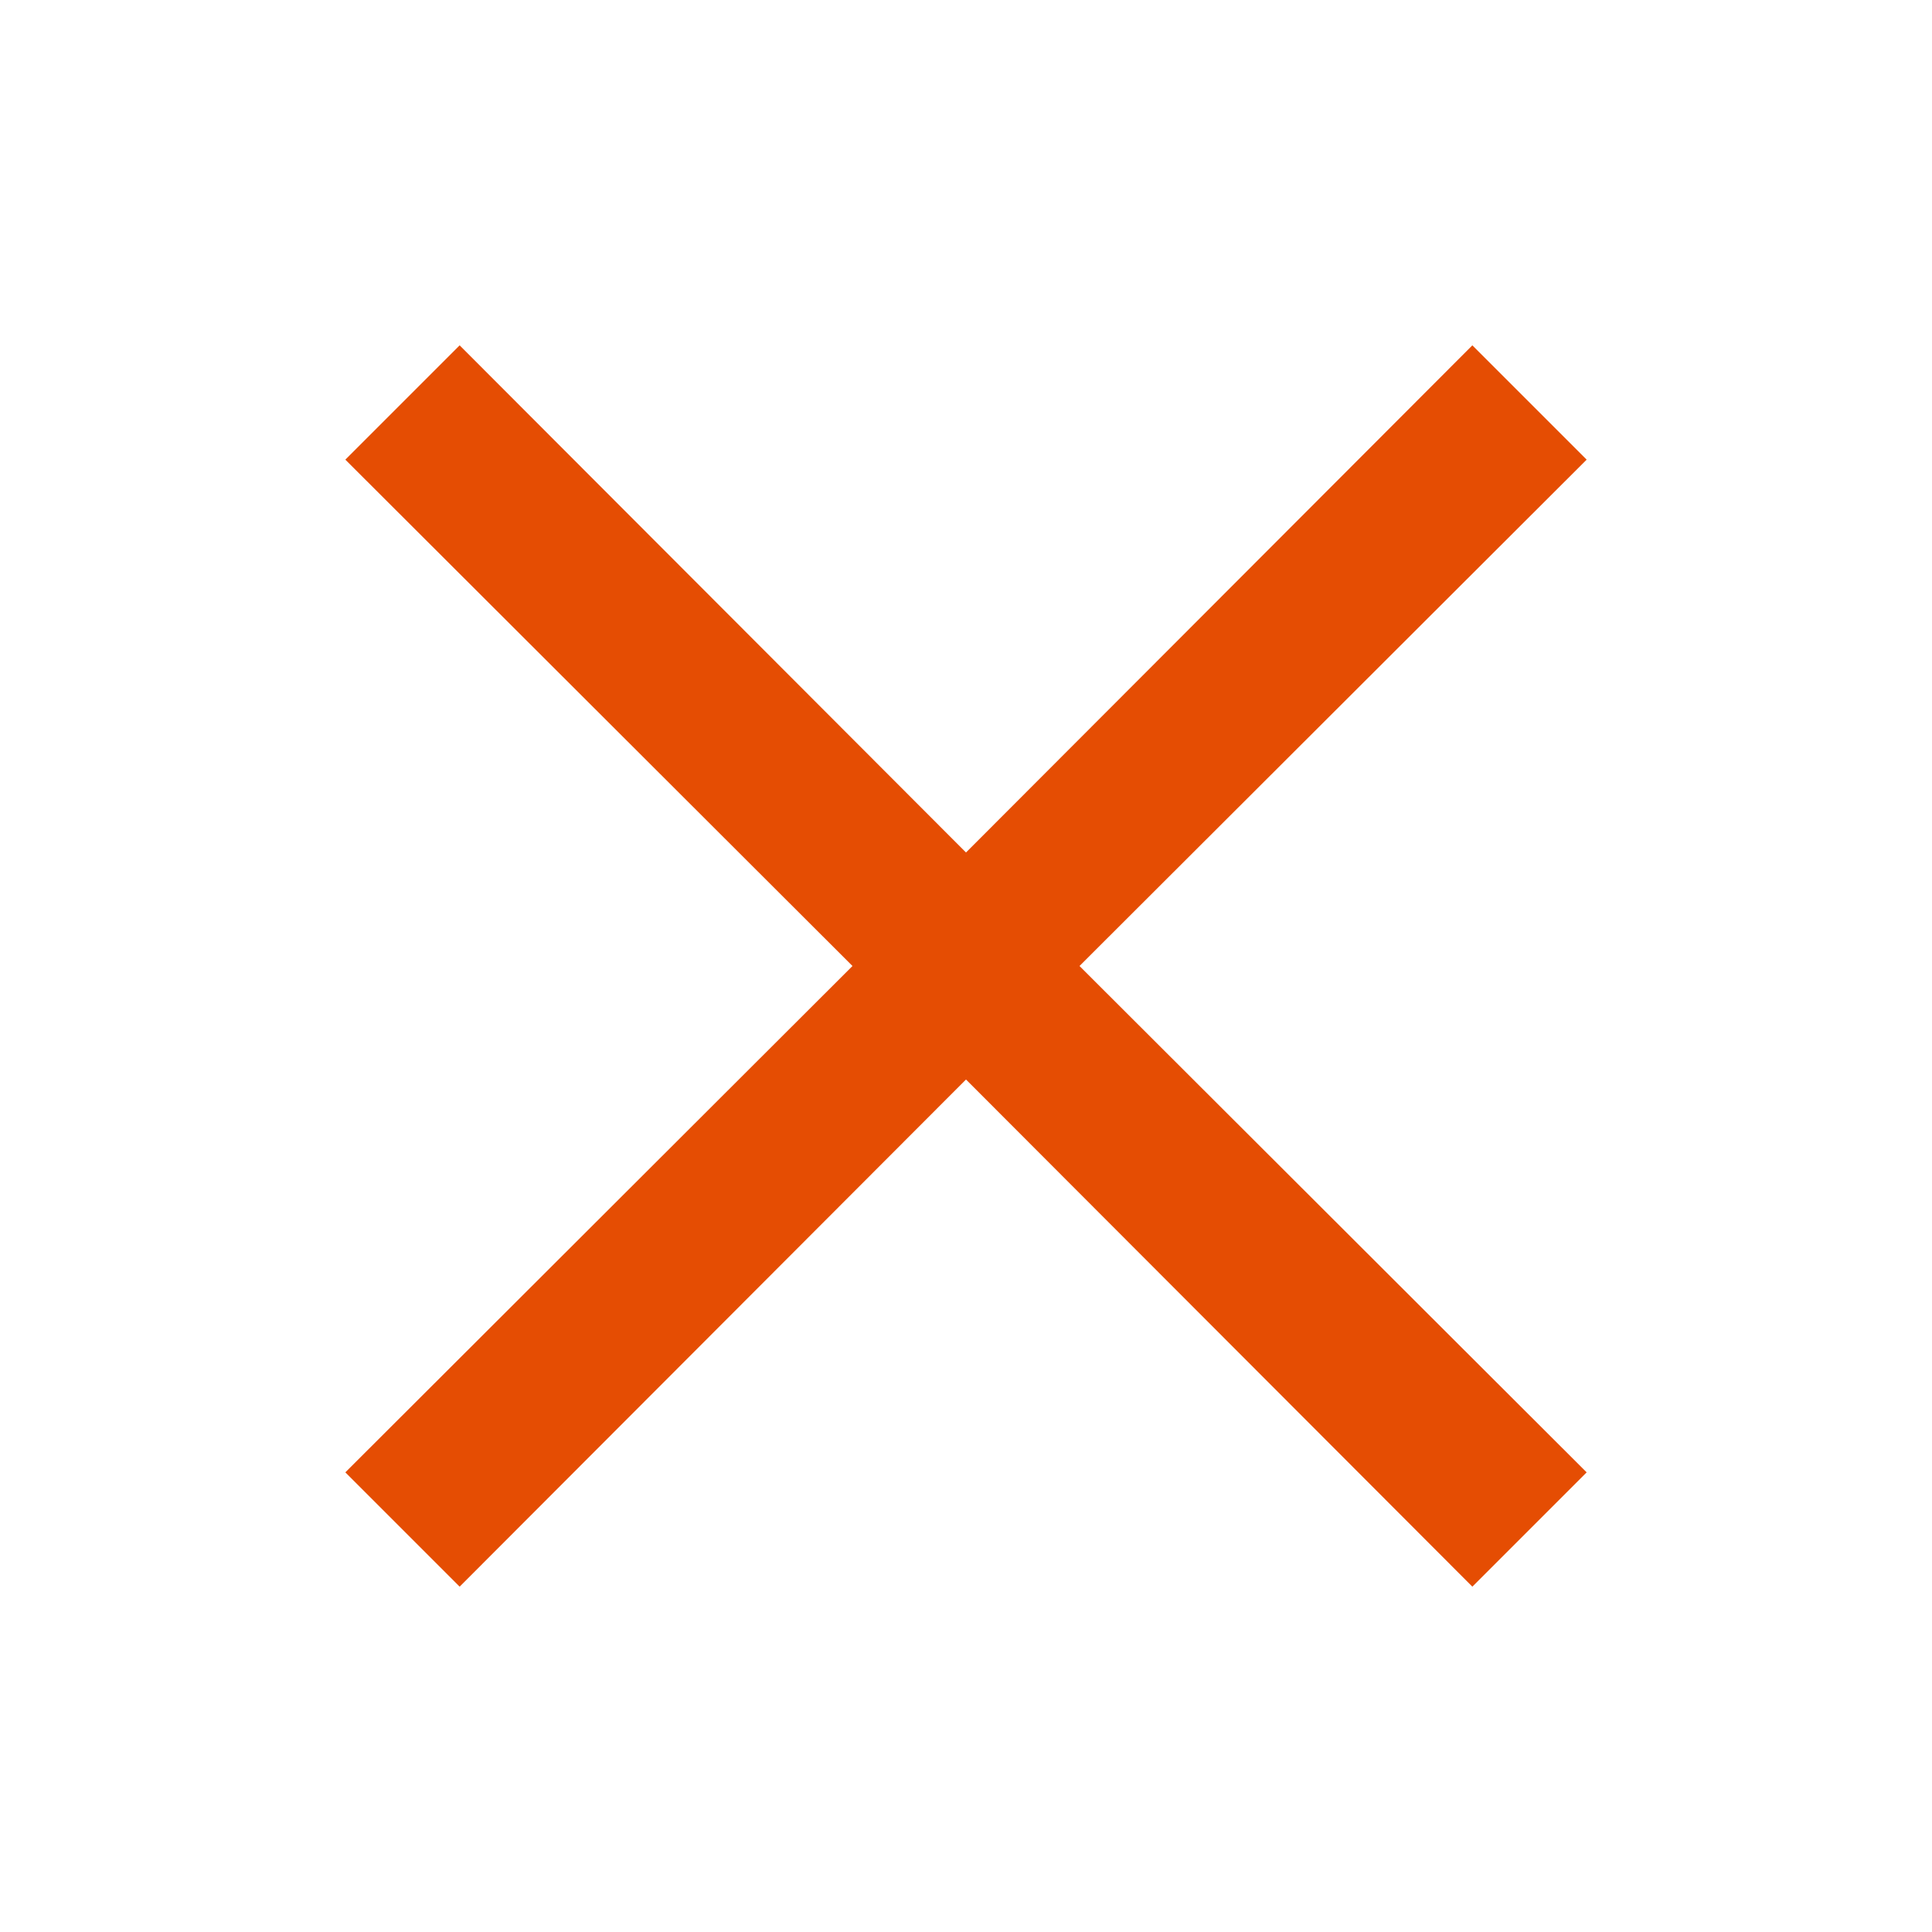
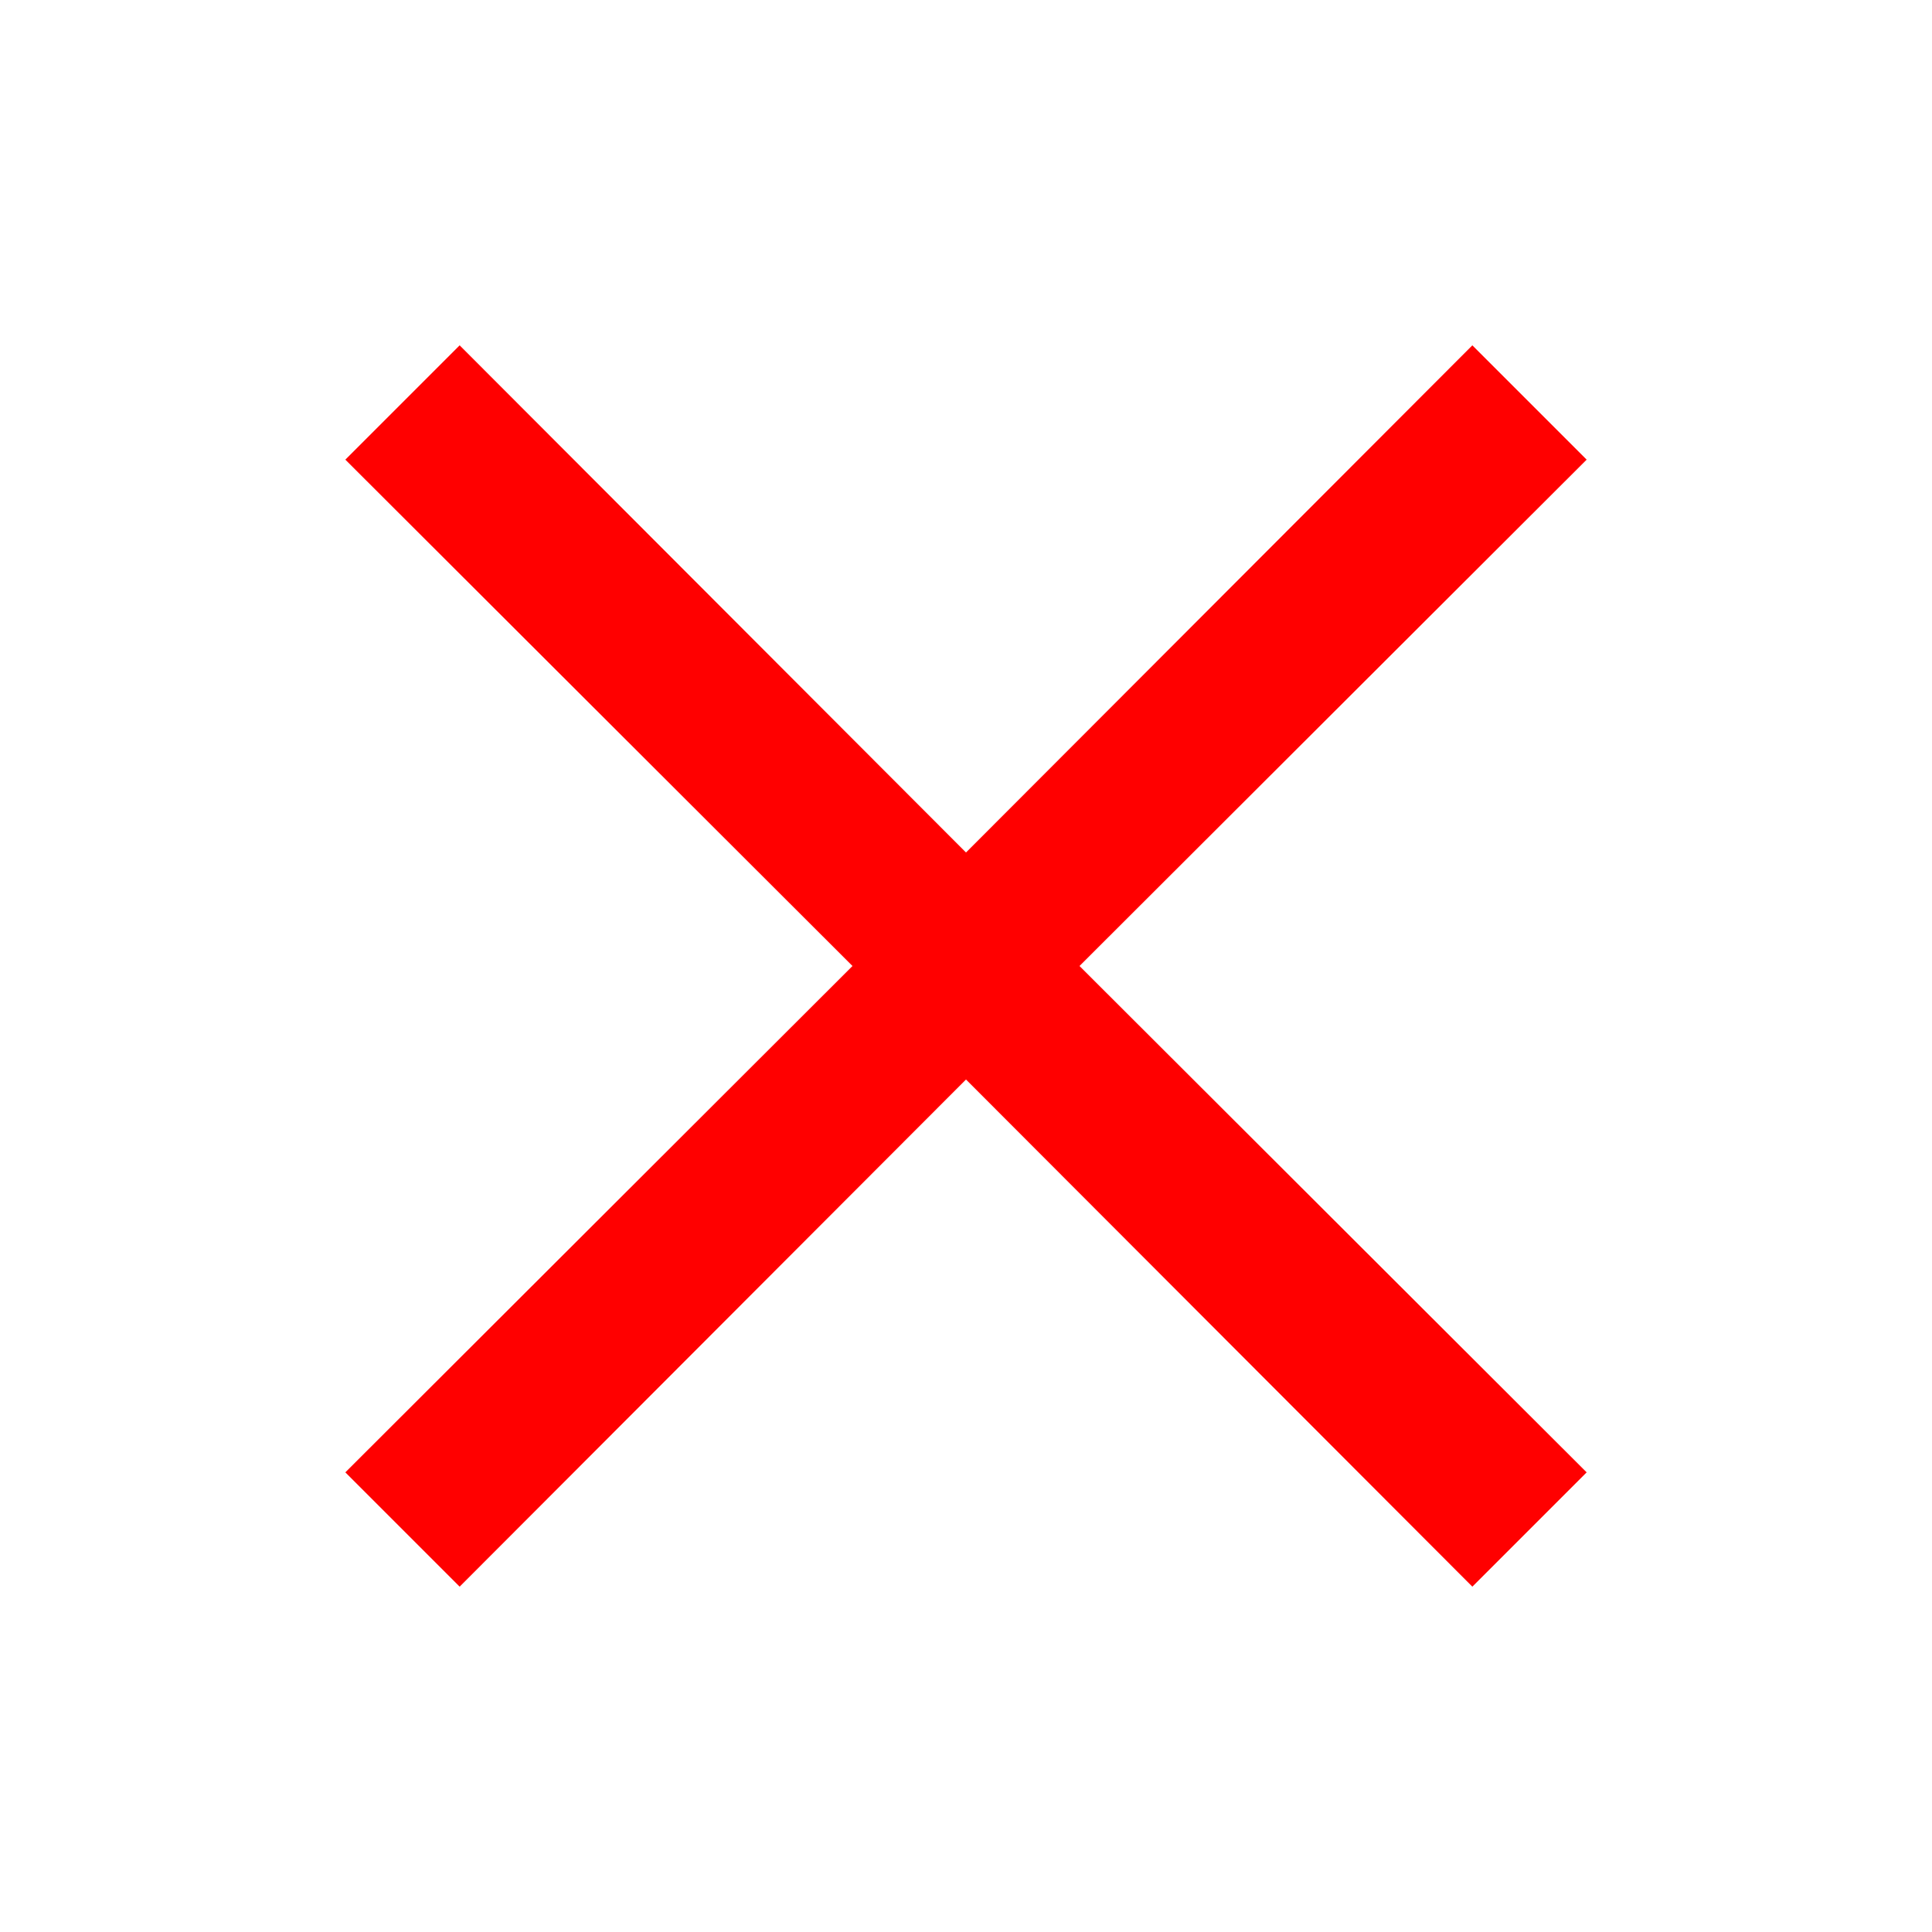
- <svg xmlns="http://www.w3.org/2000/svg" width="800px" height="800px" viewBox="0 0 512 512" version="1.1">
+ <svg xmlns="http://www.w3.org/2000/svg" width="" height="" viewBox="0 0 512 512" version="1.1">
  <g id="Page-1" stroke="none" stroke-width="1" fill="none" fill-rule="evenodd">
-     <g id="work-case" fill="#e54d03" transform="translate(91.52, 91.52)">
+     <g id="work-case" fill="#ff0000" transform="translate(91.52, 91.52)">
      <polygon id="Close" points="328.96 30.293 298.667 1.42108547e-14 164.48 134.4 30.293 1.42108547e-14 1.42108547e-14 30.293 134.4 164.48 1.42108547e-14 298.667 30.293 328.96 164.48 194.56 298.667 328.96 328.96 298.667 194.56 164.48">

</polygon>
    </g>
  </g>
</svg>
